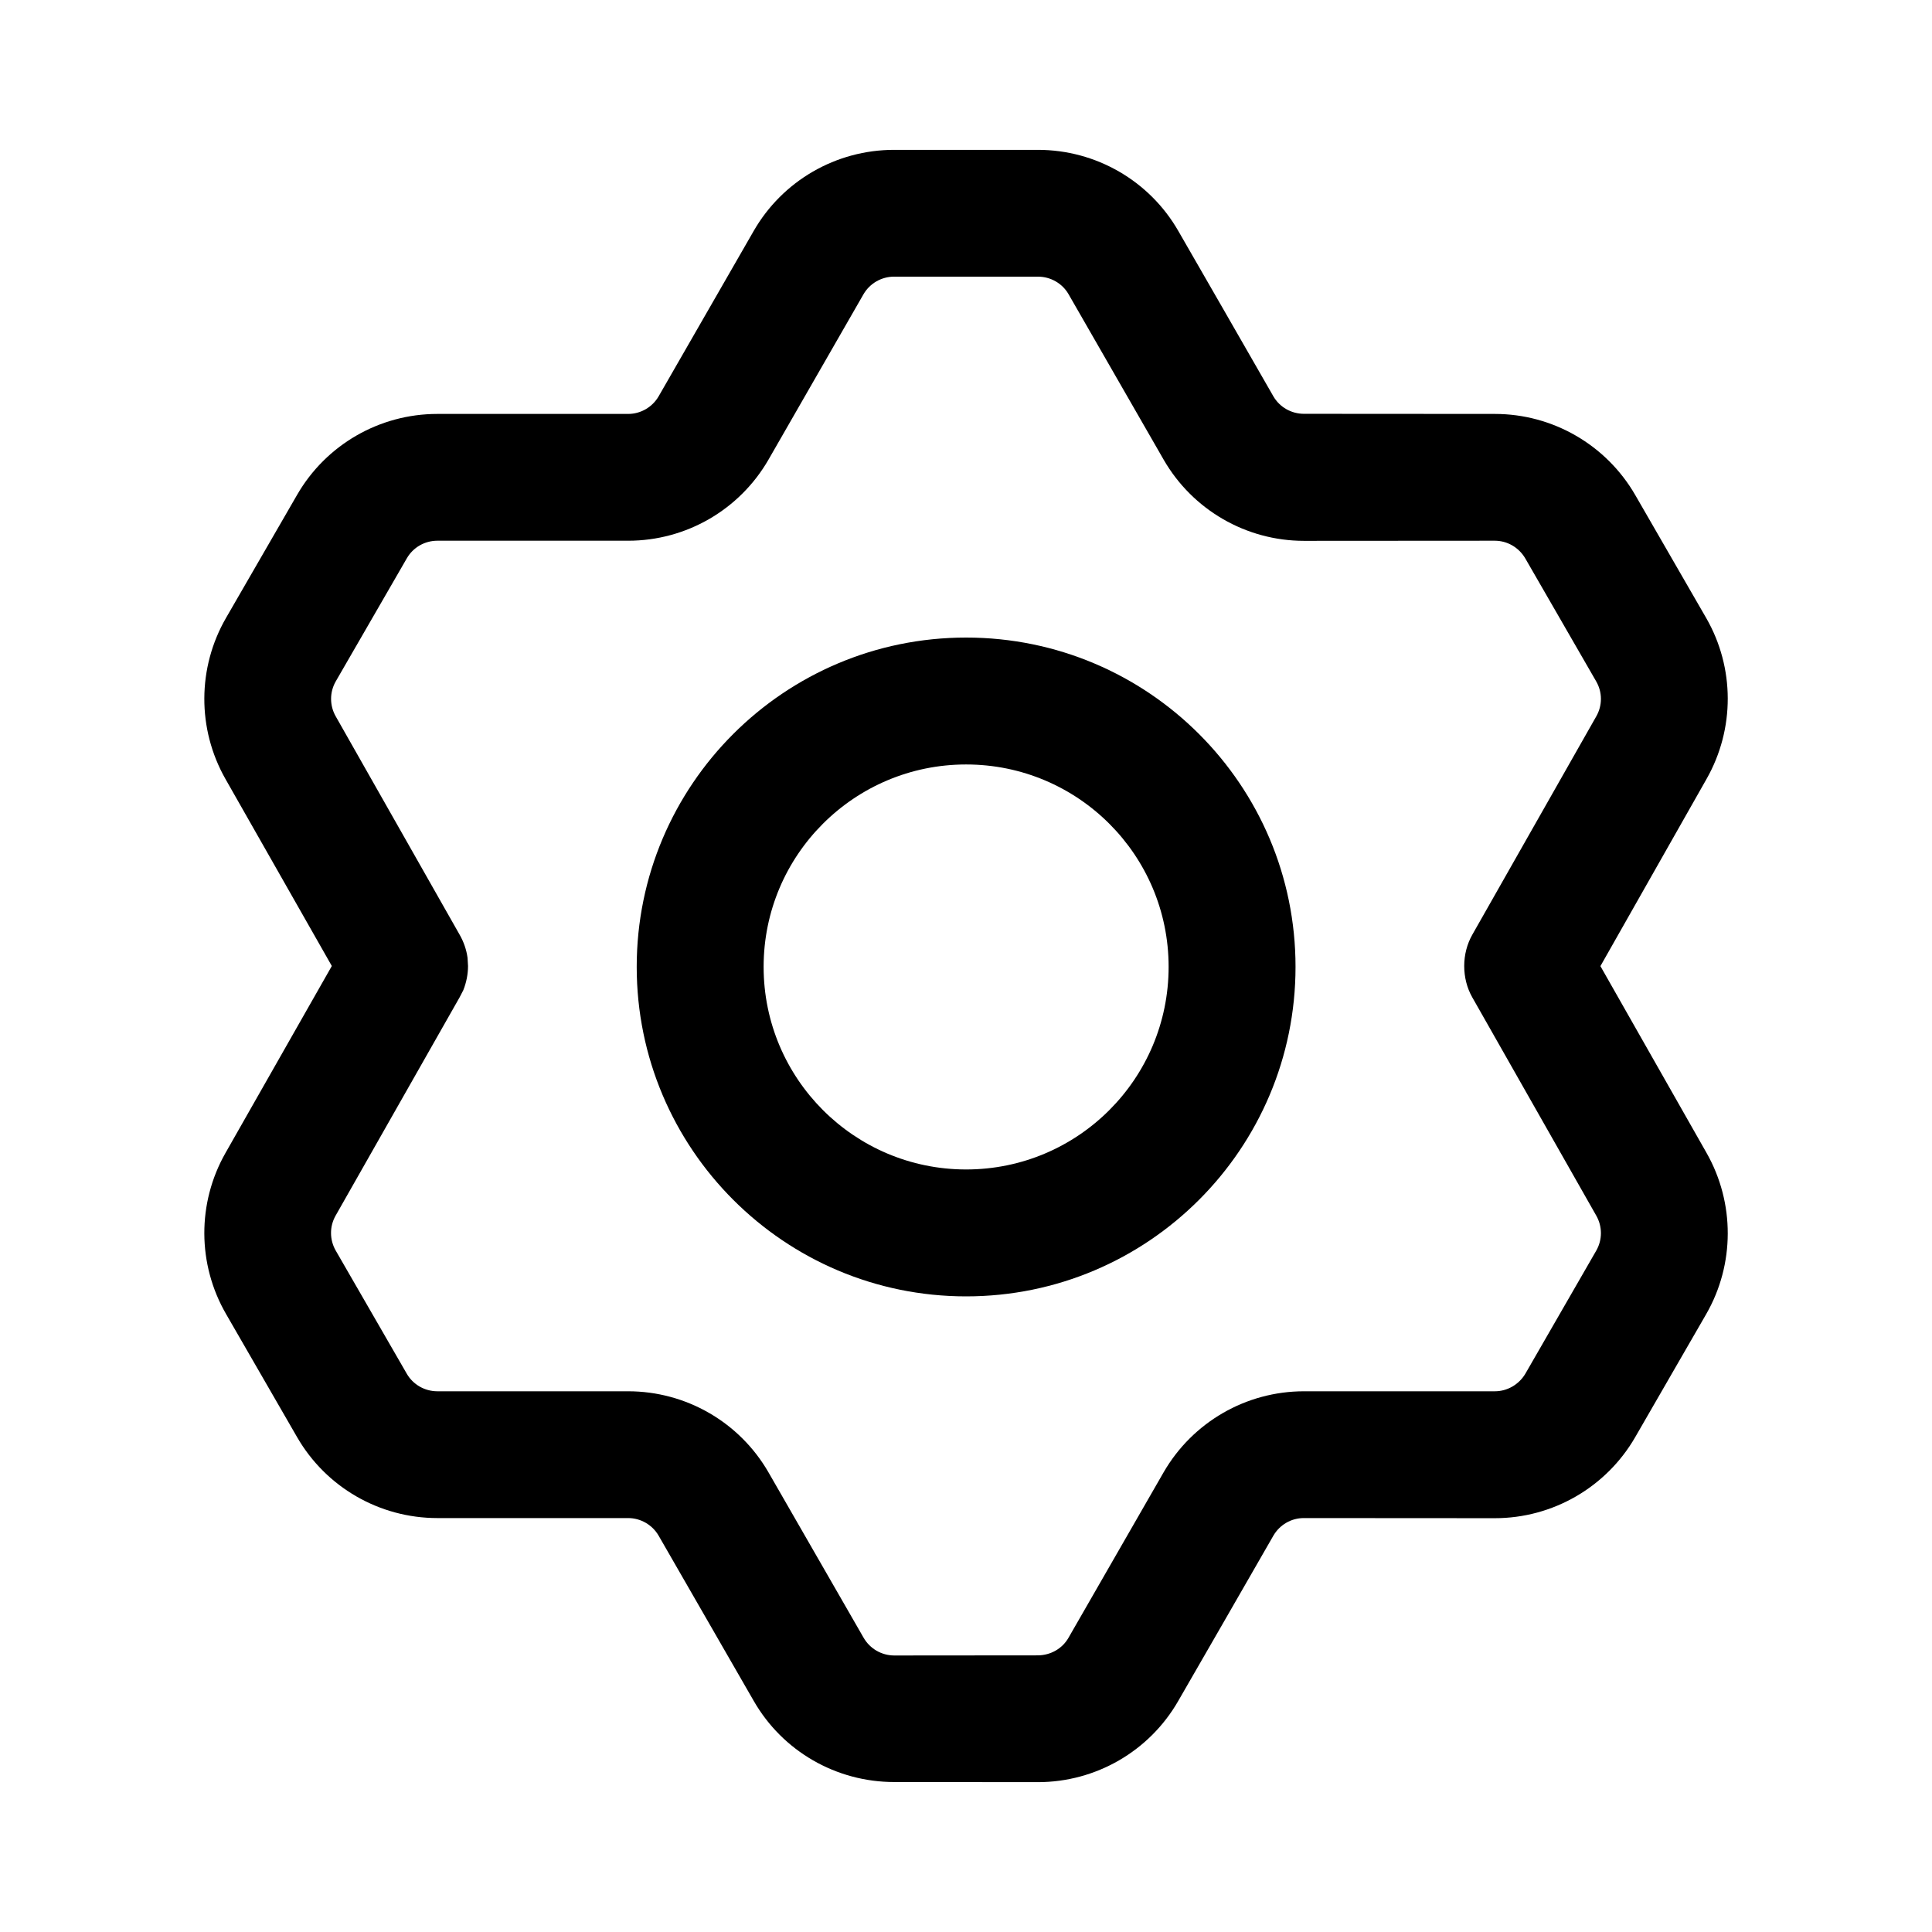
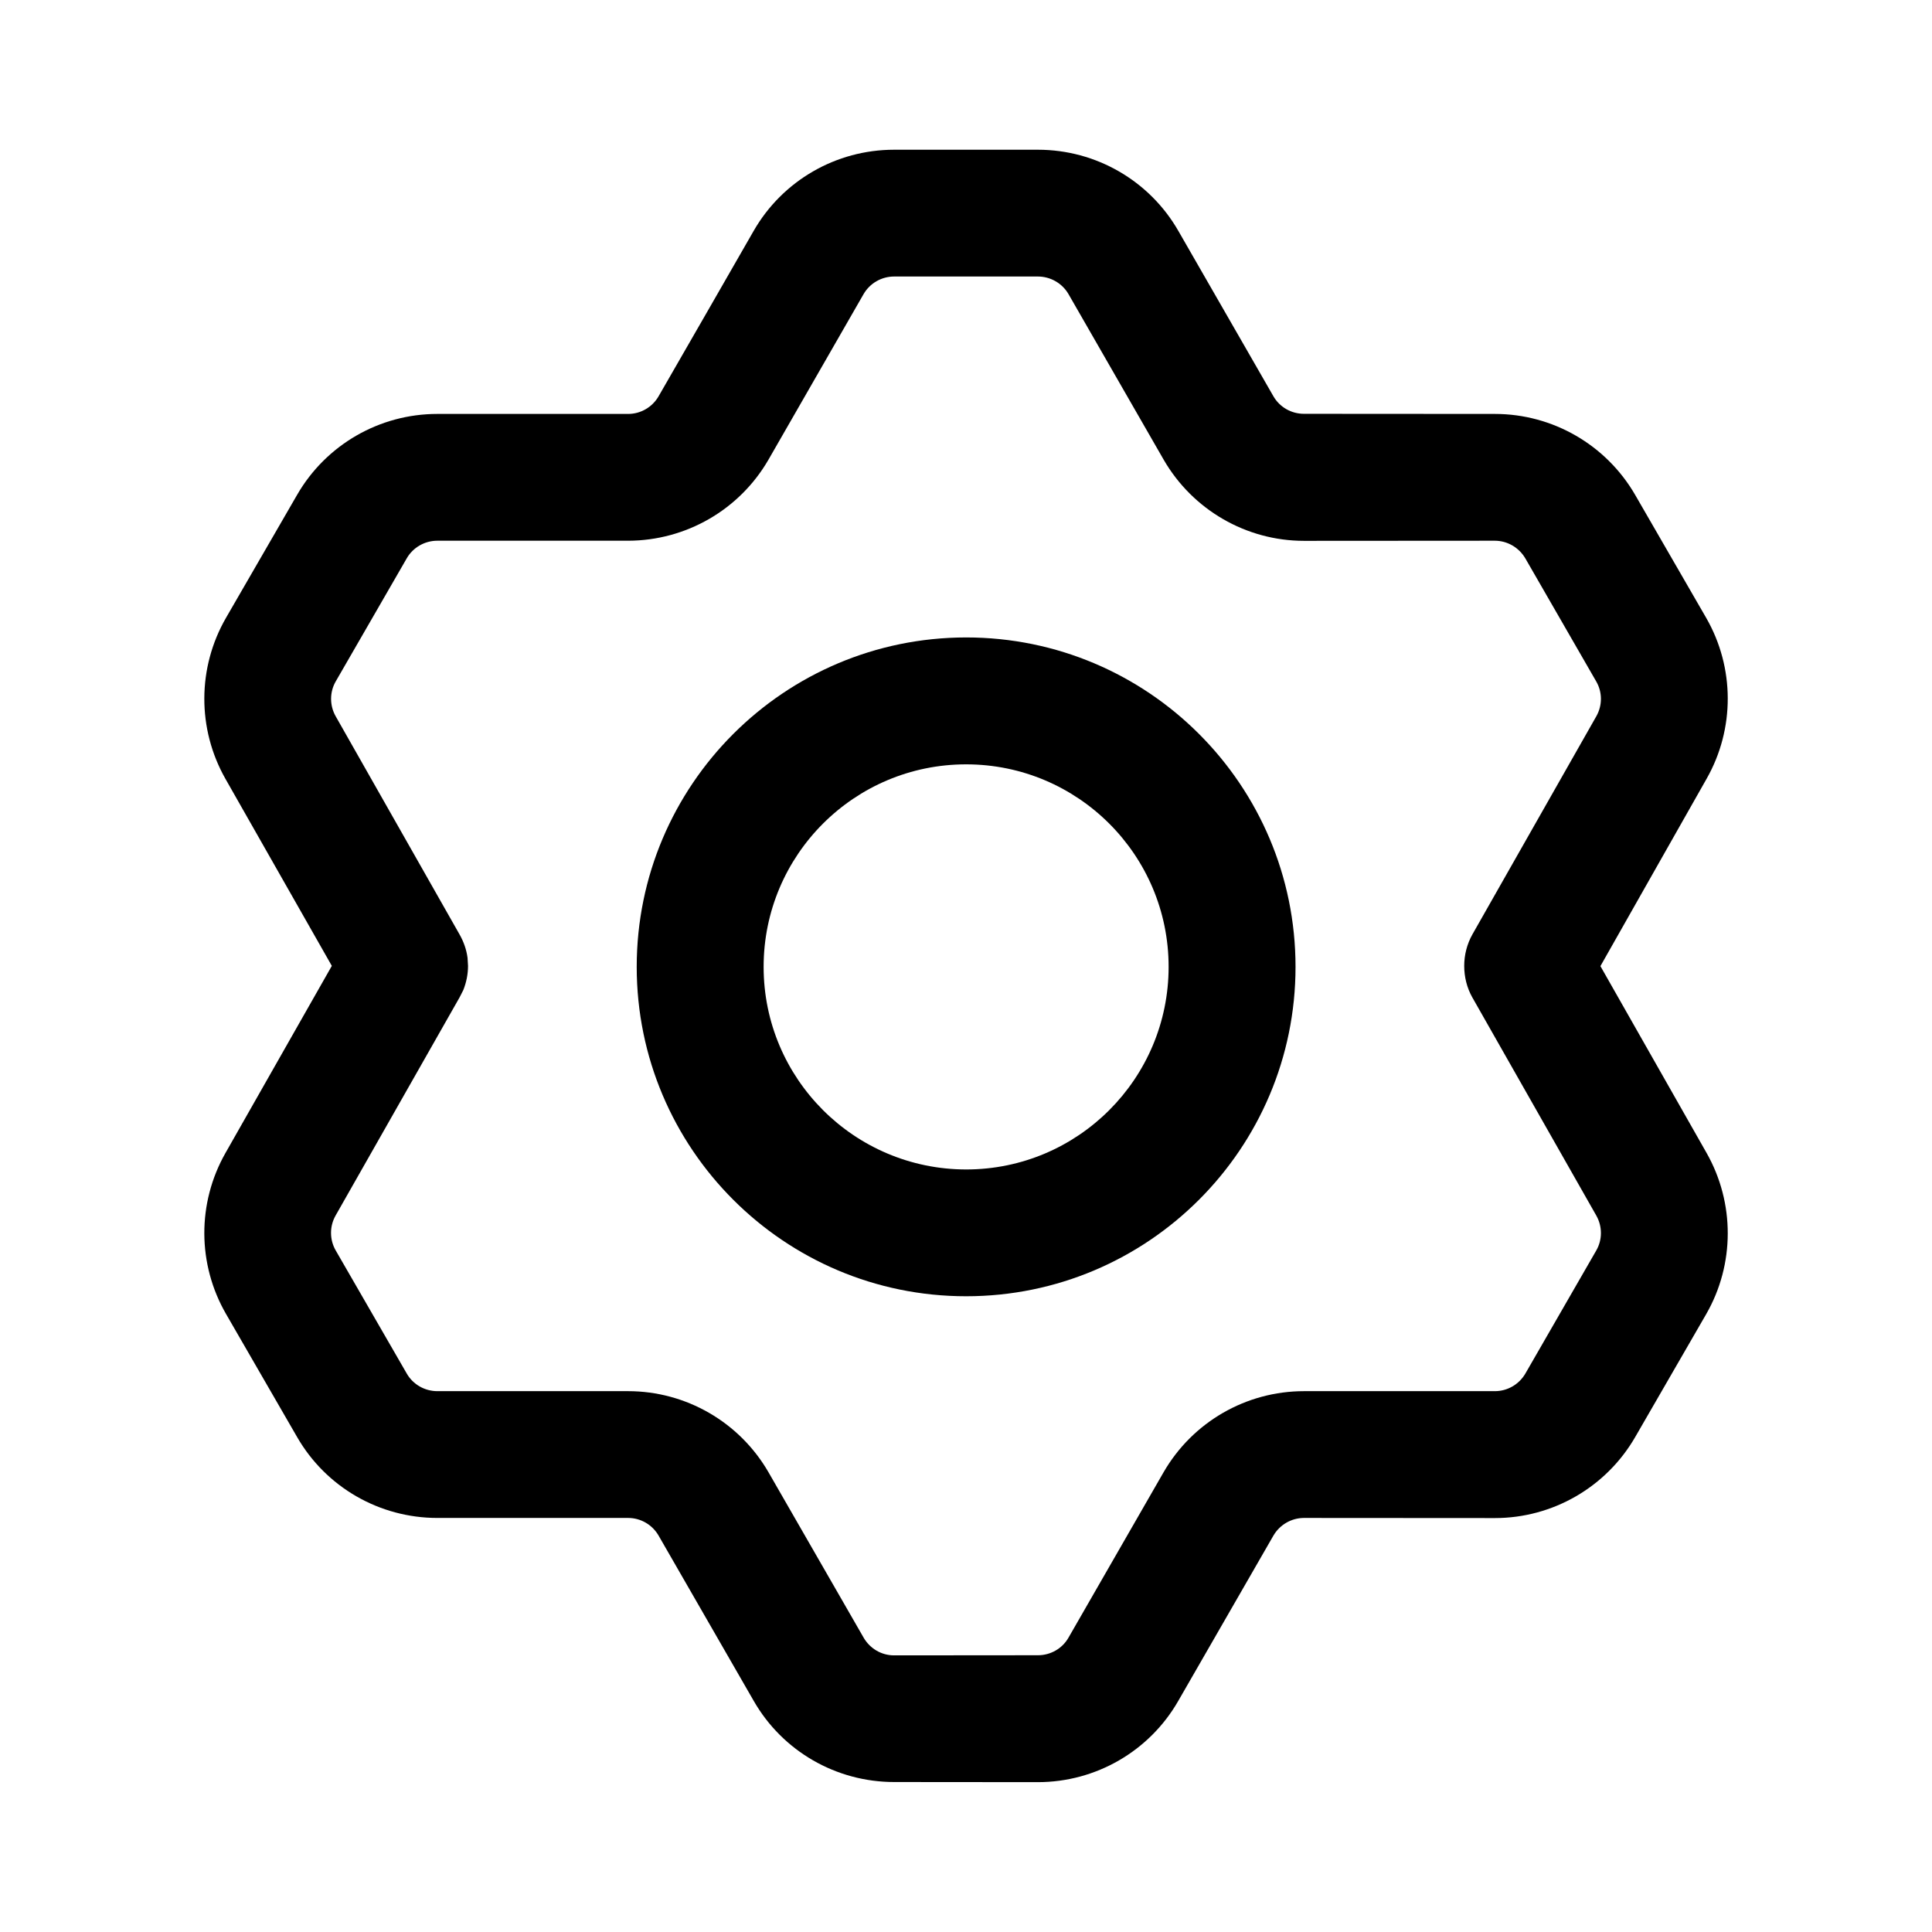
<svg xmlns="http://www.w3.org/2000/svg" height="16" viewBox="0 0 16 16" width="16">
-   <path fill-rule="evenodd" clip-rule="evenodd" d="M8.001 5.28C9.507 5.28 10.729 6.501 10.729 8.007C10.729 9.514 9.507 10.736 8.001 10.736C6.495 10.736 5.273 9.513 5.273 8.007C5.273 6.501 6.495 5.28 8.001 5.28ZM8.001 6.331C7.075 6.331 6.324 7.081 6.324 8.007C6.324 8.933 7.075 9.685 8.001 9.685C8.927 9.685 9.678 8.934 9.678 8.007C9.678 7.081 8.927 6.331 8.001 6.331Z" fill="black" />
-   <path fill-rule="evenodd" clip-rule="evenodd" d="M8.596 1.241C9.076 1.241 9.52 1.497 9.759 1.914C9.972 2.284 10.291 2.838 10.546 3.283C10.598 3.372 10.694 3.427 10.799 3.427L12.38 3.428C12.859 3.428 13.302 3.684 13.542 4.099L14.13 5.118C14.367 5.53 14.368 6.037 14.133 6.451L13.254 8.001L14.133 9.548C14.368 9.962 14.367 10.471 14.13 10.883L13.542 11.902C13.302 12.317 12.859 12.573 12.38 12.573L10.797 12.572C10.693 12.572 10.598 12.628 10.546 12.717C10.291 13.162 9.971 13.716 9.758 14.086C9.519 14.503 9.075 14.759 8.595 14.759C8.175 14.759 7.838 14.758 7.405 14.758C6.925 14.758 6.481 14.503 6.242 14.086C6.029 13.716 5.71 13.162 5.454 12.717C5.402 12.628 5.306 12.572 5.202 12.572H3.622C3.142 12.572 2.699 12.316 2.46 11.901L1.872 10.882C1.634 10.47 1.632 9.963 1.867 9.549L2.748 8L1.867 6.451C1.632 6.037 1.634 5.529 1.872 5.117L2.46 4.099C2.699 3.684 3.142 3.428 3.621 3.428H5.202C5.306 3.428 5.402 3.372 5.454 3.283C5.71 2.838 6.028 2.284 6.241 1.914C6.48 1.497 6.924 1.241 7.404 1.241C7.838 1.241 8.175 1.241 8.596 1.241ZM7.405 2.291C7.3 2.291 7.203 2.347 7.151 2.437C6.938 2.808 6.62 3.362 6.364 3.807C6.124 4.223 5.681 4.478 5.203 4.478H3.622C3.518 4.478 3.421 4.533 3.369 4.624L2.781 5.642C2.729 5.732 2.729 5.842 2.78 5.932L3.806 7.74C3.84 7.799 3.863 7.865 3.872 7.932L3.876 8C3.876 8.068 3.862 8.137 3.837 8.2L3.806 8.26L2.779 10.068C2.728 10.158 2.729 10.268 2.781 10.358L3.369 11.377C3.421 11.467 3.518 11.522 3.622 11.522H5.202C5.681 11.522 6.124 11.777 6.364 12.193C6.62 12.638 6.939 13.192 7.152 13.563C7.204 13.653 7.299 13.709 7.404 13.71C7.838 13.71 8.175 13.709 8.596 13.709C8.701 13.708 8.798 13.653 8.849 13.563C9.062 13.193 9.38 12.639 9.636 12.194C9.876 11.778 10.319 11.522 10.799 11.522H12.38C12.483 11.522 12.579 11.466 12.632 11.377L13.219 10.358C13.271 10.268 13.271 10.158 13.22 10.068L12.193 8.26C12.148 8.181 12.126 8.091 12.126 8C12.126 7.908 12.149 7.818 12.194 7.739L13.22 5.932C13.271 5.842 13.271 5.733 13.219 5.643L12.632 4.625C12.579 4.534 12.483 4.478 12.379 4.478L10.799 4.479C10.32 4.479 9.877 4.223 9.637 3.807C9.381 3.362 9.062 2.807 8.849 2.436C8.797 2.346 8.7 2.291 8.595 2.291C8.175 2.291 7.838 2.291 7.405 2.291Z" fill="black" />
+   <path d="M8.001 5.279C9.507 5.279 10.729 6.501 10.729 8.007C10.729 9.513 9.507 10.735 8.001 10.735C6.495 10.735 5.273 9.513 5.273 8.007C5.273 6.501 6.495 5.28 8.001 5.279ZM8.001 6.33C7.075 6.33 6.324 7.081 6.324 8.007C6.324 8.933 7.075 9.684 8.001 9.685C8.927 9.685 9.678 8.933 9.678 8.007C9.678 7.081 8.927 6.33 8.001 6.33Z" fill-rule="evenodd" clip-rule="evenodd" fill="currentColor" />
+   <path d="M8.596 1.24C9.076 1.24 9.52 1.496 9.759 1.913C9.972 2.284 10.291 2.838 10.546 3.282C10.598 3.372 10.694 3.427 10.799 3.427L12.38 3.428C12.859 3.428 13.302 3.684 13.542 4.099L14.13 5.117C14.367 5.529 14.368 6.037 14.133 6.45L13.254 8.001L14.133 9.548C14.368 9.962 14.367 10.471 14.13 10.883L13.542 11.901C13.302 12.316 12.859 12.572 12.38 12.572L10.797 12.571C10.693 12.572 10.598 12.628 10.546 12.717C10.291 13.161 9.971 13.716 9.758 14.086C9.519 14.503 9.075 14.759 8.595 14.759C8.175 14.759 7.838 14.758 7.405 14.758C6.925 14.758 6.481 14.503 6.242 14.086C6.029 13.716 5.71 13.161 5.454 12.717C5.402 12.627 5.306 12.571 5.202 12.571H3.622C3.142 12.571 2.699 12.316 2.46 11.9L1.872 10.882C1.634 10.47 1.632 9.963 1.867 9.549L2.748 7.999L1.867 6.45C1.632 6.036 1.634 5.528 1.872 5.116L2.46 4.099C2.699 3.684 3.142 3.428 3.621 3.428H5.202C5.306 3.428 5.402 3.372 5.454 3.282C5.71 2.838 6.028 2.284 6.241 1.913C6.48 1.496 6.924 1.24 7.404 1.24C7.838 1.24 8.175 1.24 8.596 1.24ZM7.405 2.29C7.3 2.29 7.203 2.346 7.151 2.437C6.938 2.807 6.62 3.362 6.364 3.807C6.124 4.222 5.681 4.477 5.203 4.478H3.622C3.518 4.478 3.421 4.533 3.369 4.623L2.781 5.642C2.729 5.731 2.729 5.842 2.78 5.932L3.806 7.739C3.84 7.799 3.863 7.864 3.872 7.932L3.876 7.999C3.876 8.068 3.862 8.136 3.837 8.199L3.806 8.26L2.779 10.067C2.728 10.157 2.729 10.268 2.781 10.357L3.369 11.376C3.421 11.466 3.518 11.521 3.622 11.521H5.202C5.681 11.521 6.124 11.777 6.364 12.192C6.62 12.637 6.939 13.192 7.152 13.562C7.204 13.652 7.299 13.709 7.404 13.709C7.838 13.709 8.175 13.708 8.596 13.708C8.701 13.708 8.798 13.652 8.849 13.562C9.062 13.192 9.38 12.638 9.636 12.193C9.876 11.777 10.319 11.521 10.799 11.521H12.38C12.483 11.521 12.579 11.466 12.632 11.376L13.219 10.357C13.271 10.268 13.271 10.157 13.22 10.067L12.193 8.26C12.148 8.18 12.126 8.09 12.126 7.999C12.126 7.908 12.149 7.818 12.194 7.738L13.22 5.932C13.271 5.842 13.271 5.732 13.219 5.643L12.632 4.624C12.579 4.534 12.483 4.478 12.379 4.478L10.799 4.479C10.32 4.479 9.877 4.222 9.637 3.807C9.381 3.362 9.062 2.806 8.849 2.436C8.797 2.346 8.7 2.29 8.595 2.29C8.175 2.29 7.838 2.29 7.405 2.29Z" fill-rule="evenodd" clip-rule="evenodd" fill="currentColor" />
</svg>
